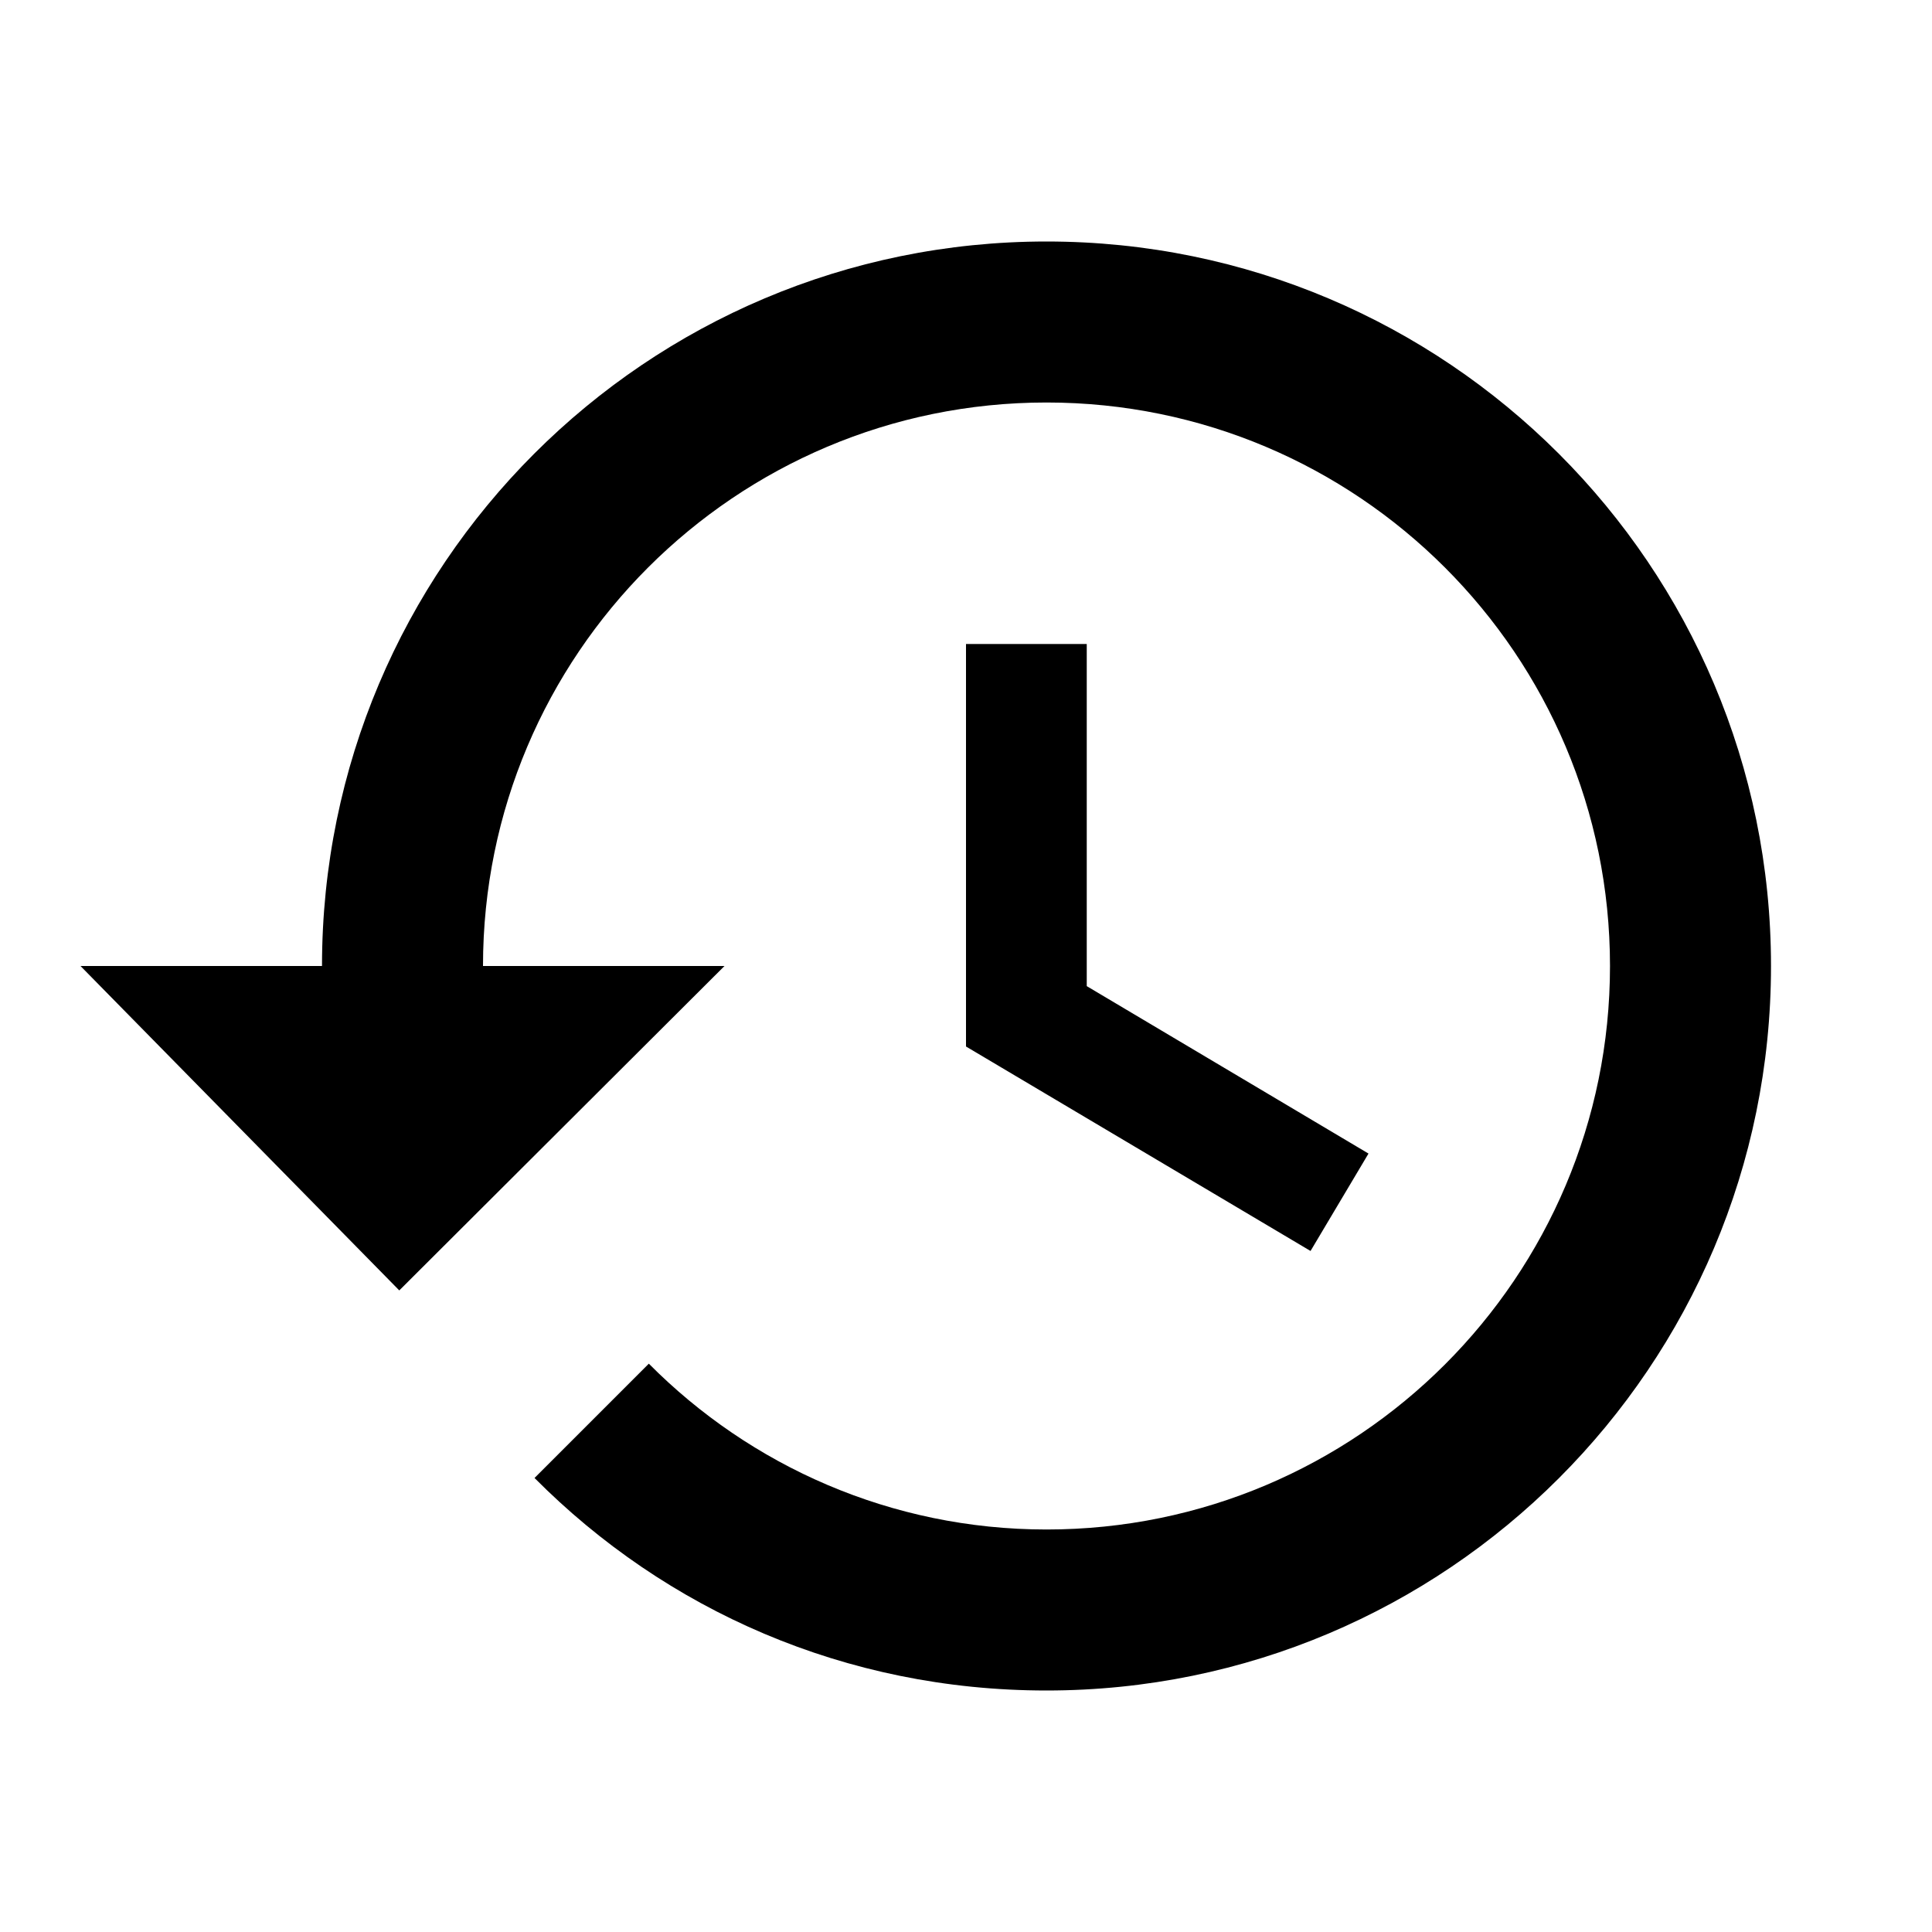
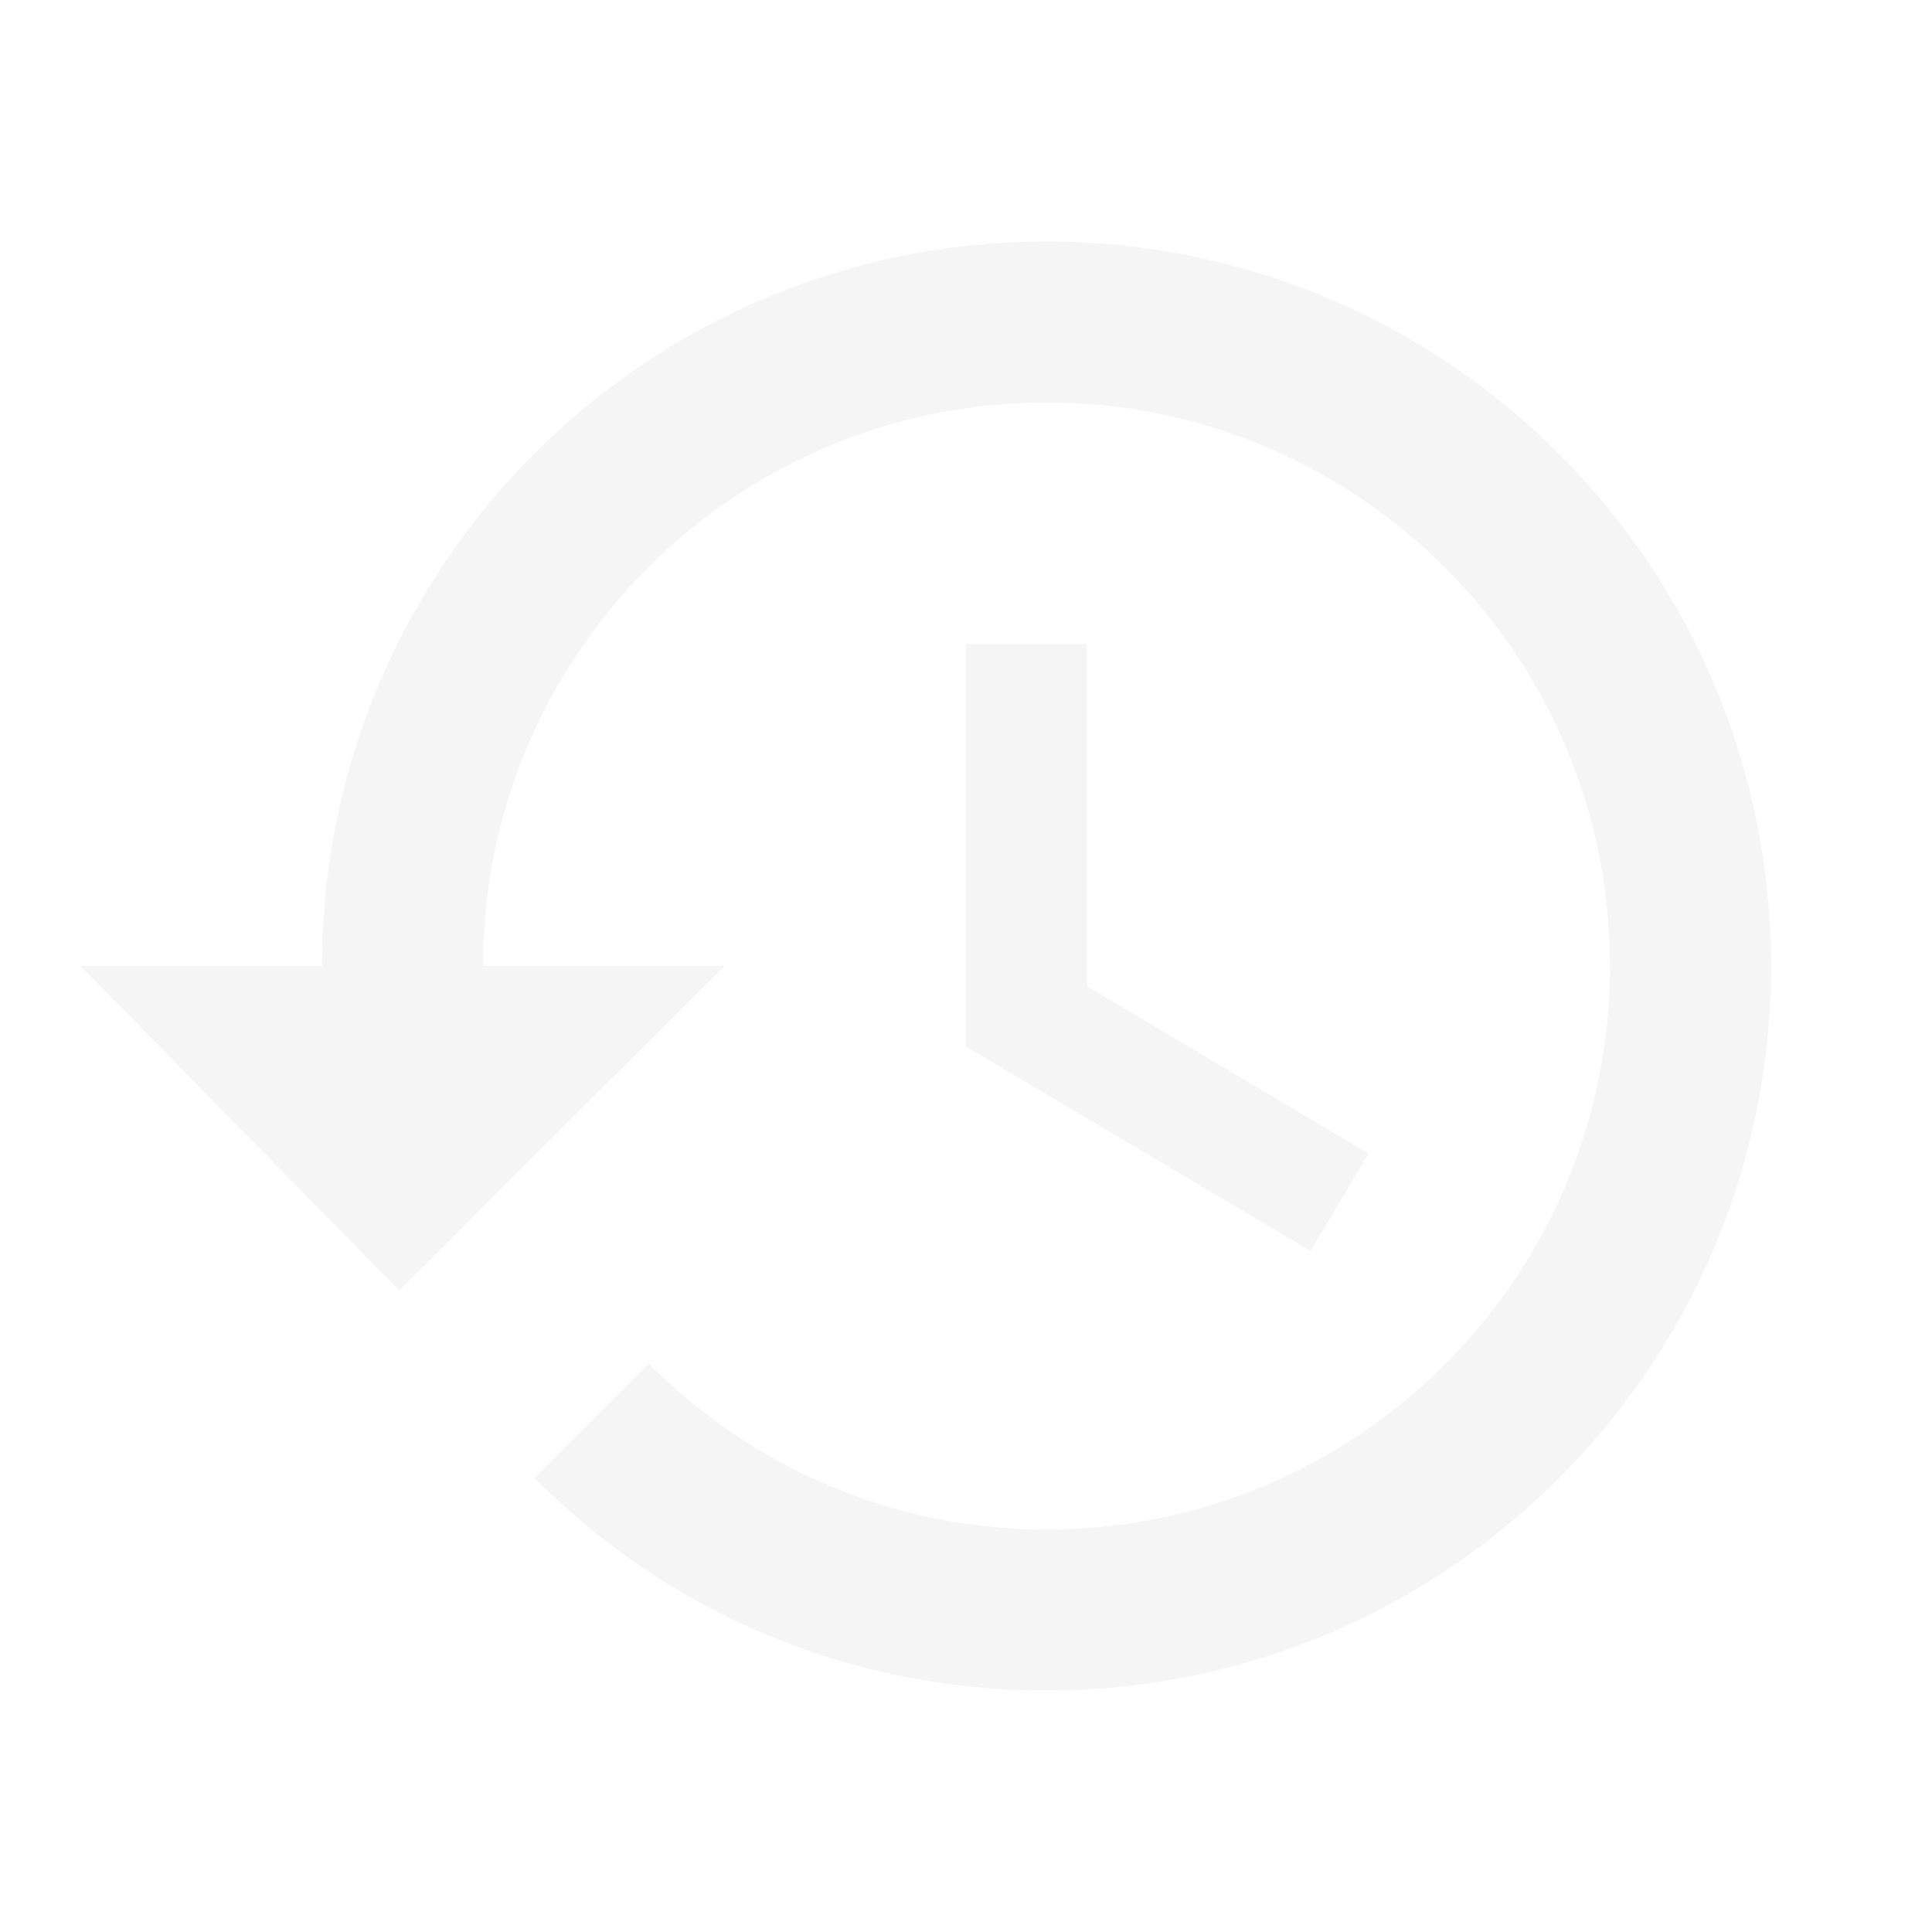
- <svg xmlns="http://www.w3.org/2000/svg" version="1.1" width="24" height="24" viewBox="0 0 24 24">
+ <svg xmlns="http://www.w3.org/2000/svg" version="1.1" width="24" fill="#f5f5f5" height="24" viewBox="0 0 24 24">
  <path d="M13.5,8H12V13L16.28,15.54L17,14.33L13.5,12.25V8M13,3A9,9 0 0,0 4,12H1L4.96,16.03L9,12H6A7,7 0 0,1 13,5A7,7 0 0,1 20,12A7,7 0 0,1 13,19C11.07,19 9.32,18.21 8.06,16.94L6.64,18.36C8.27,20 10.5,21 13,21A9,9 0 0,0 22,12A9,9 0 0,0 13,3" />
</svg>
